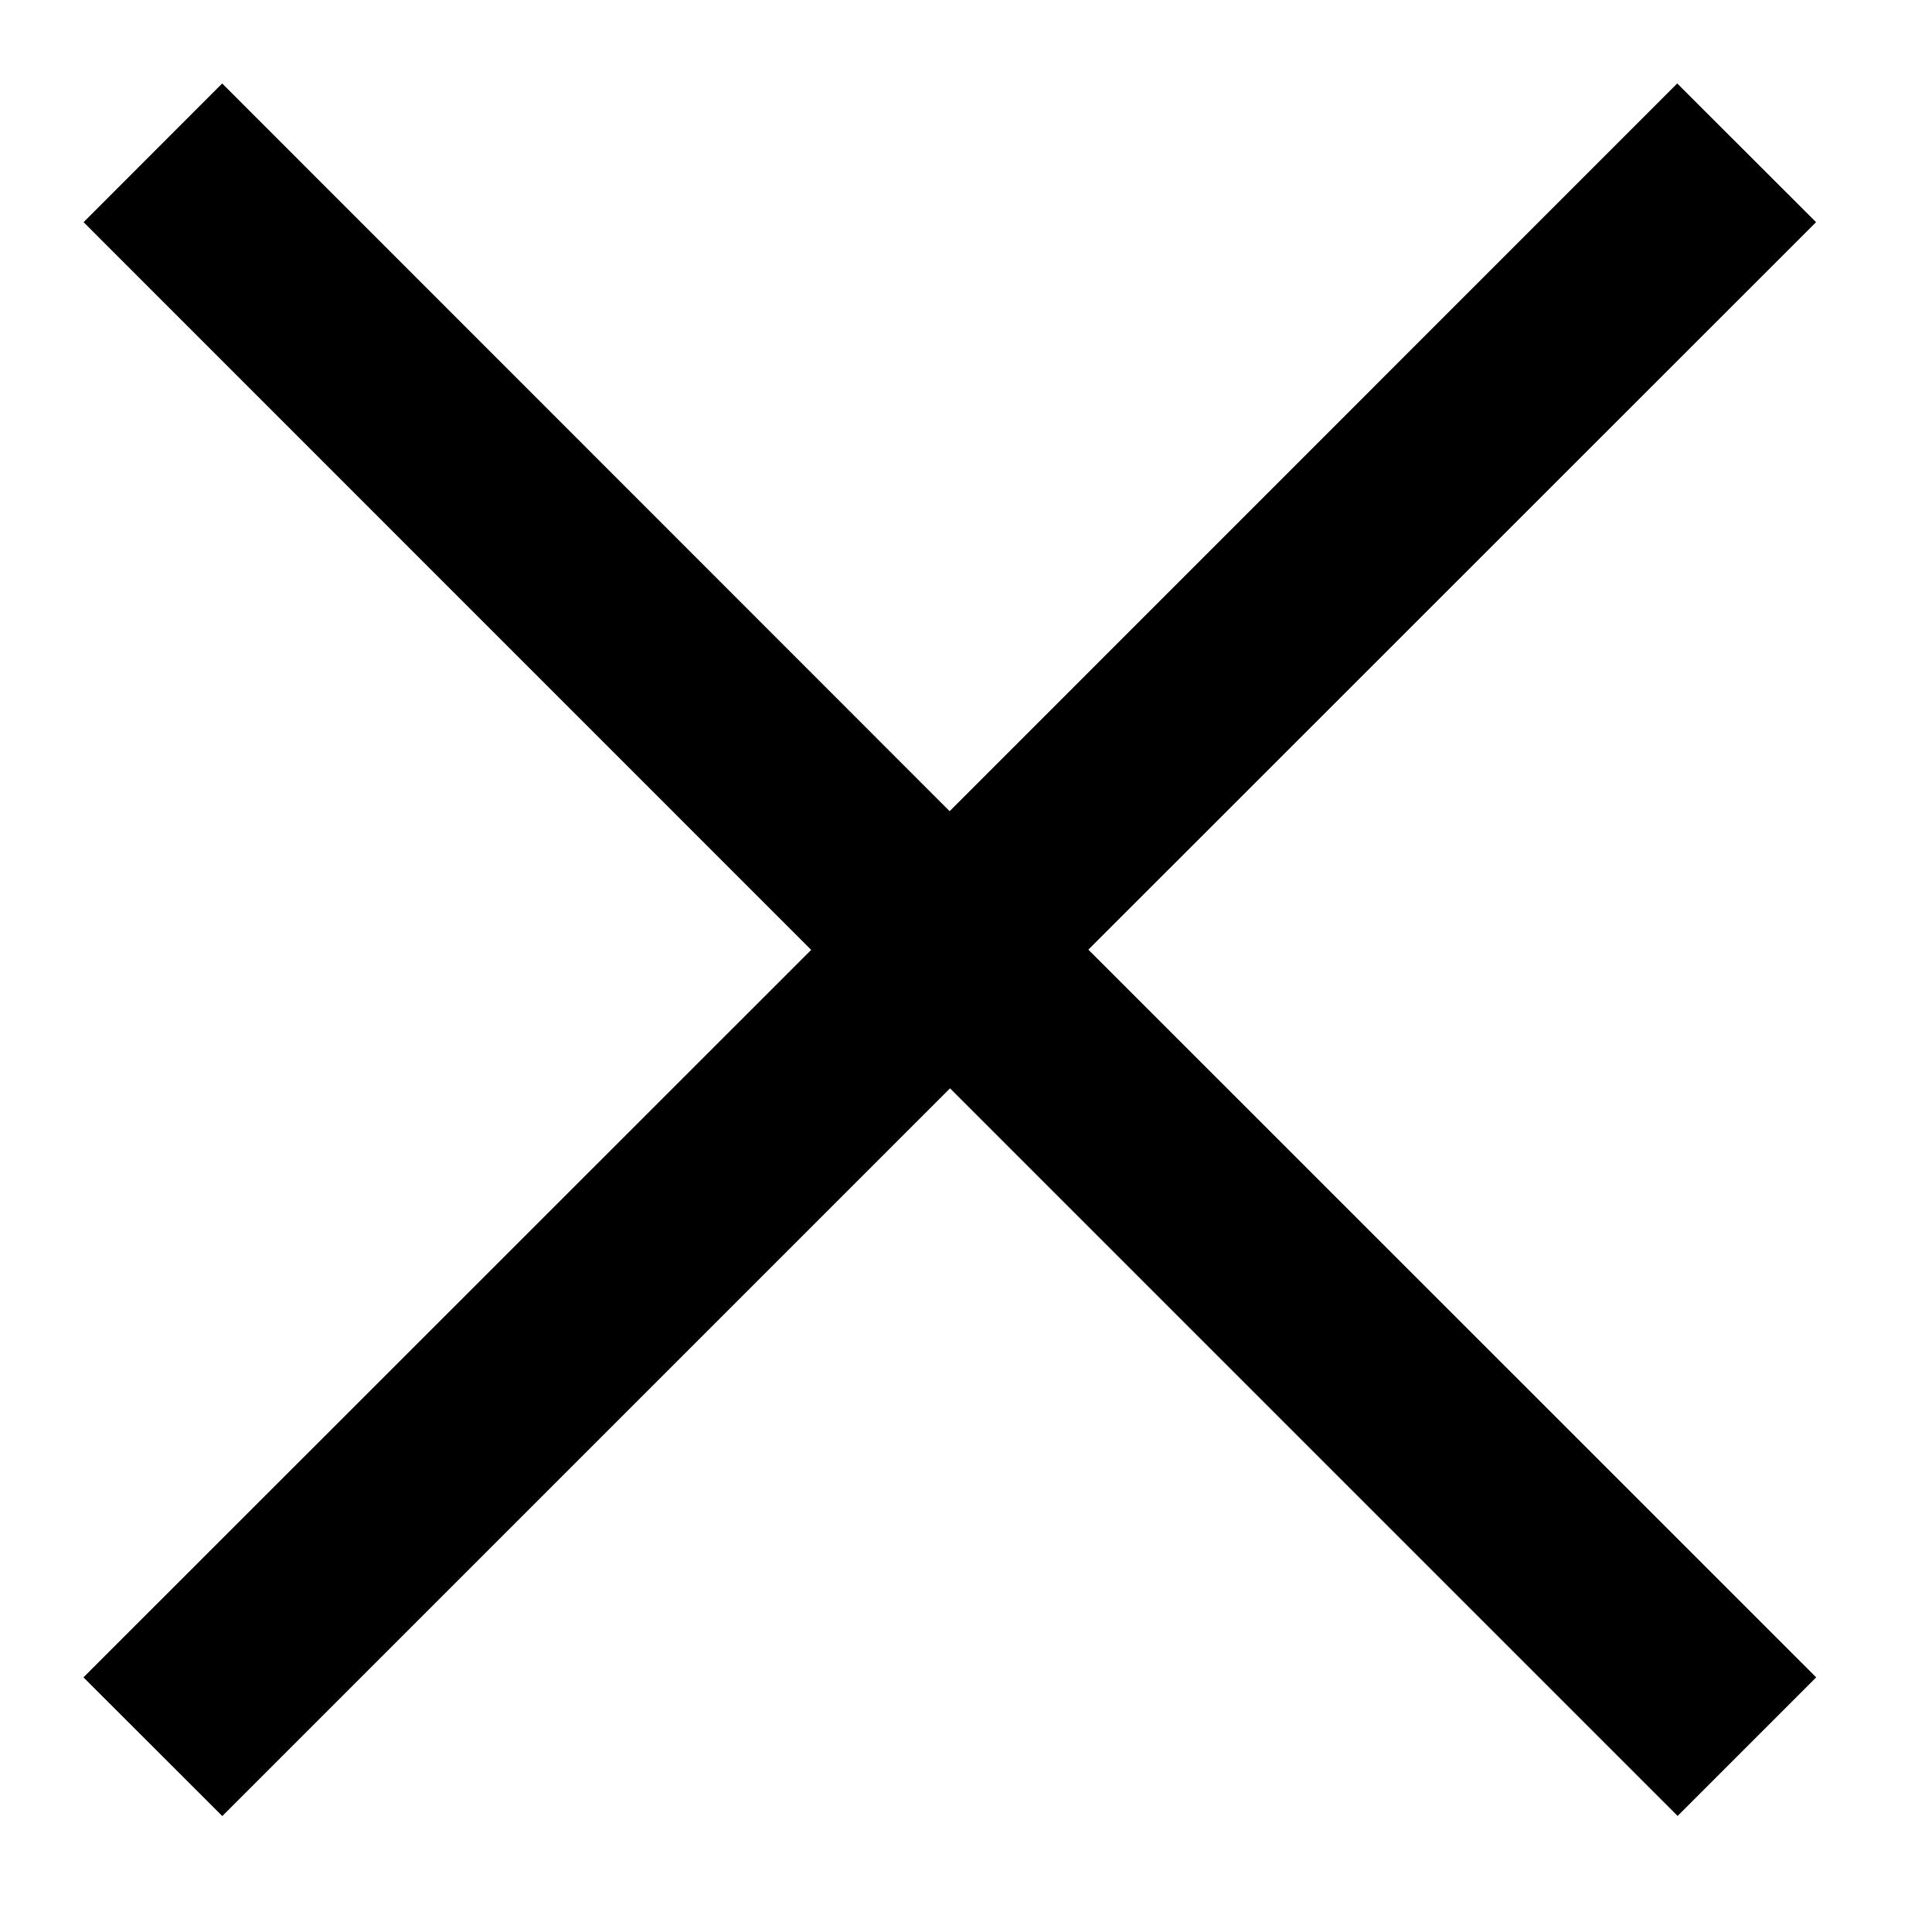
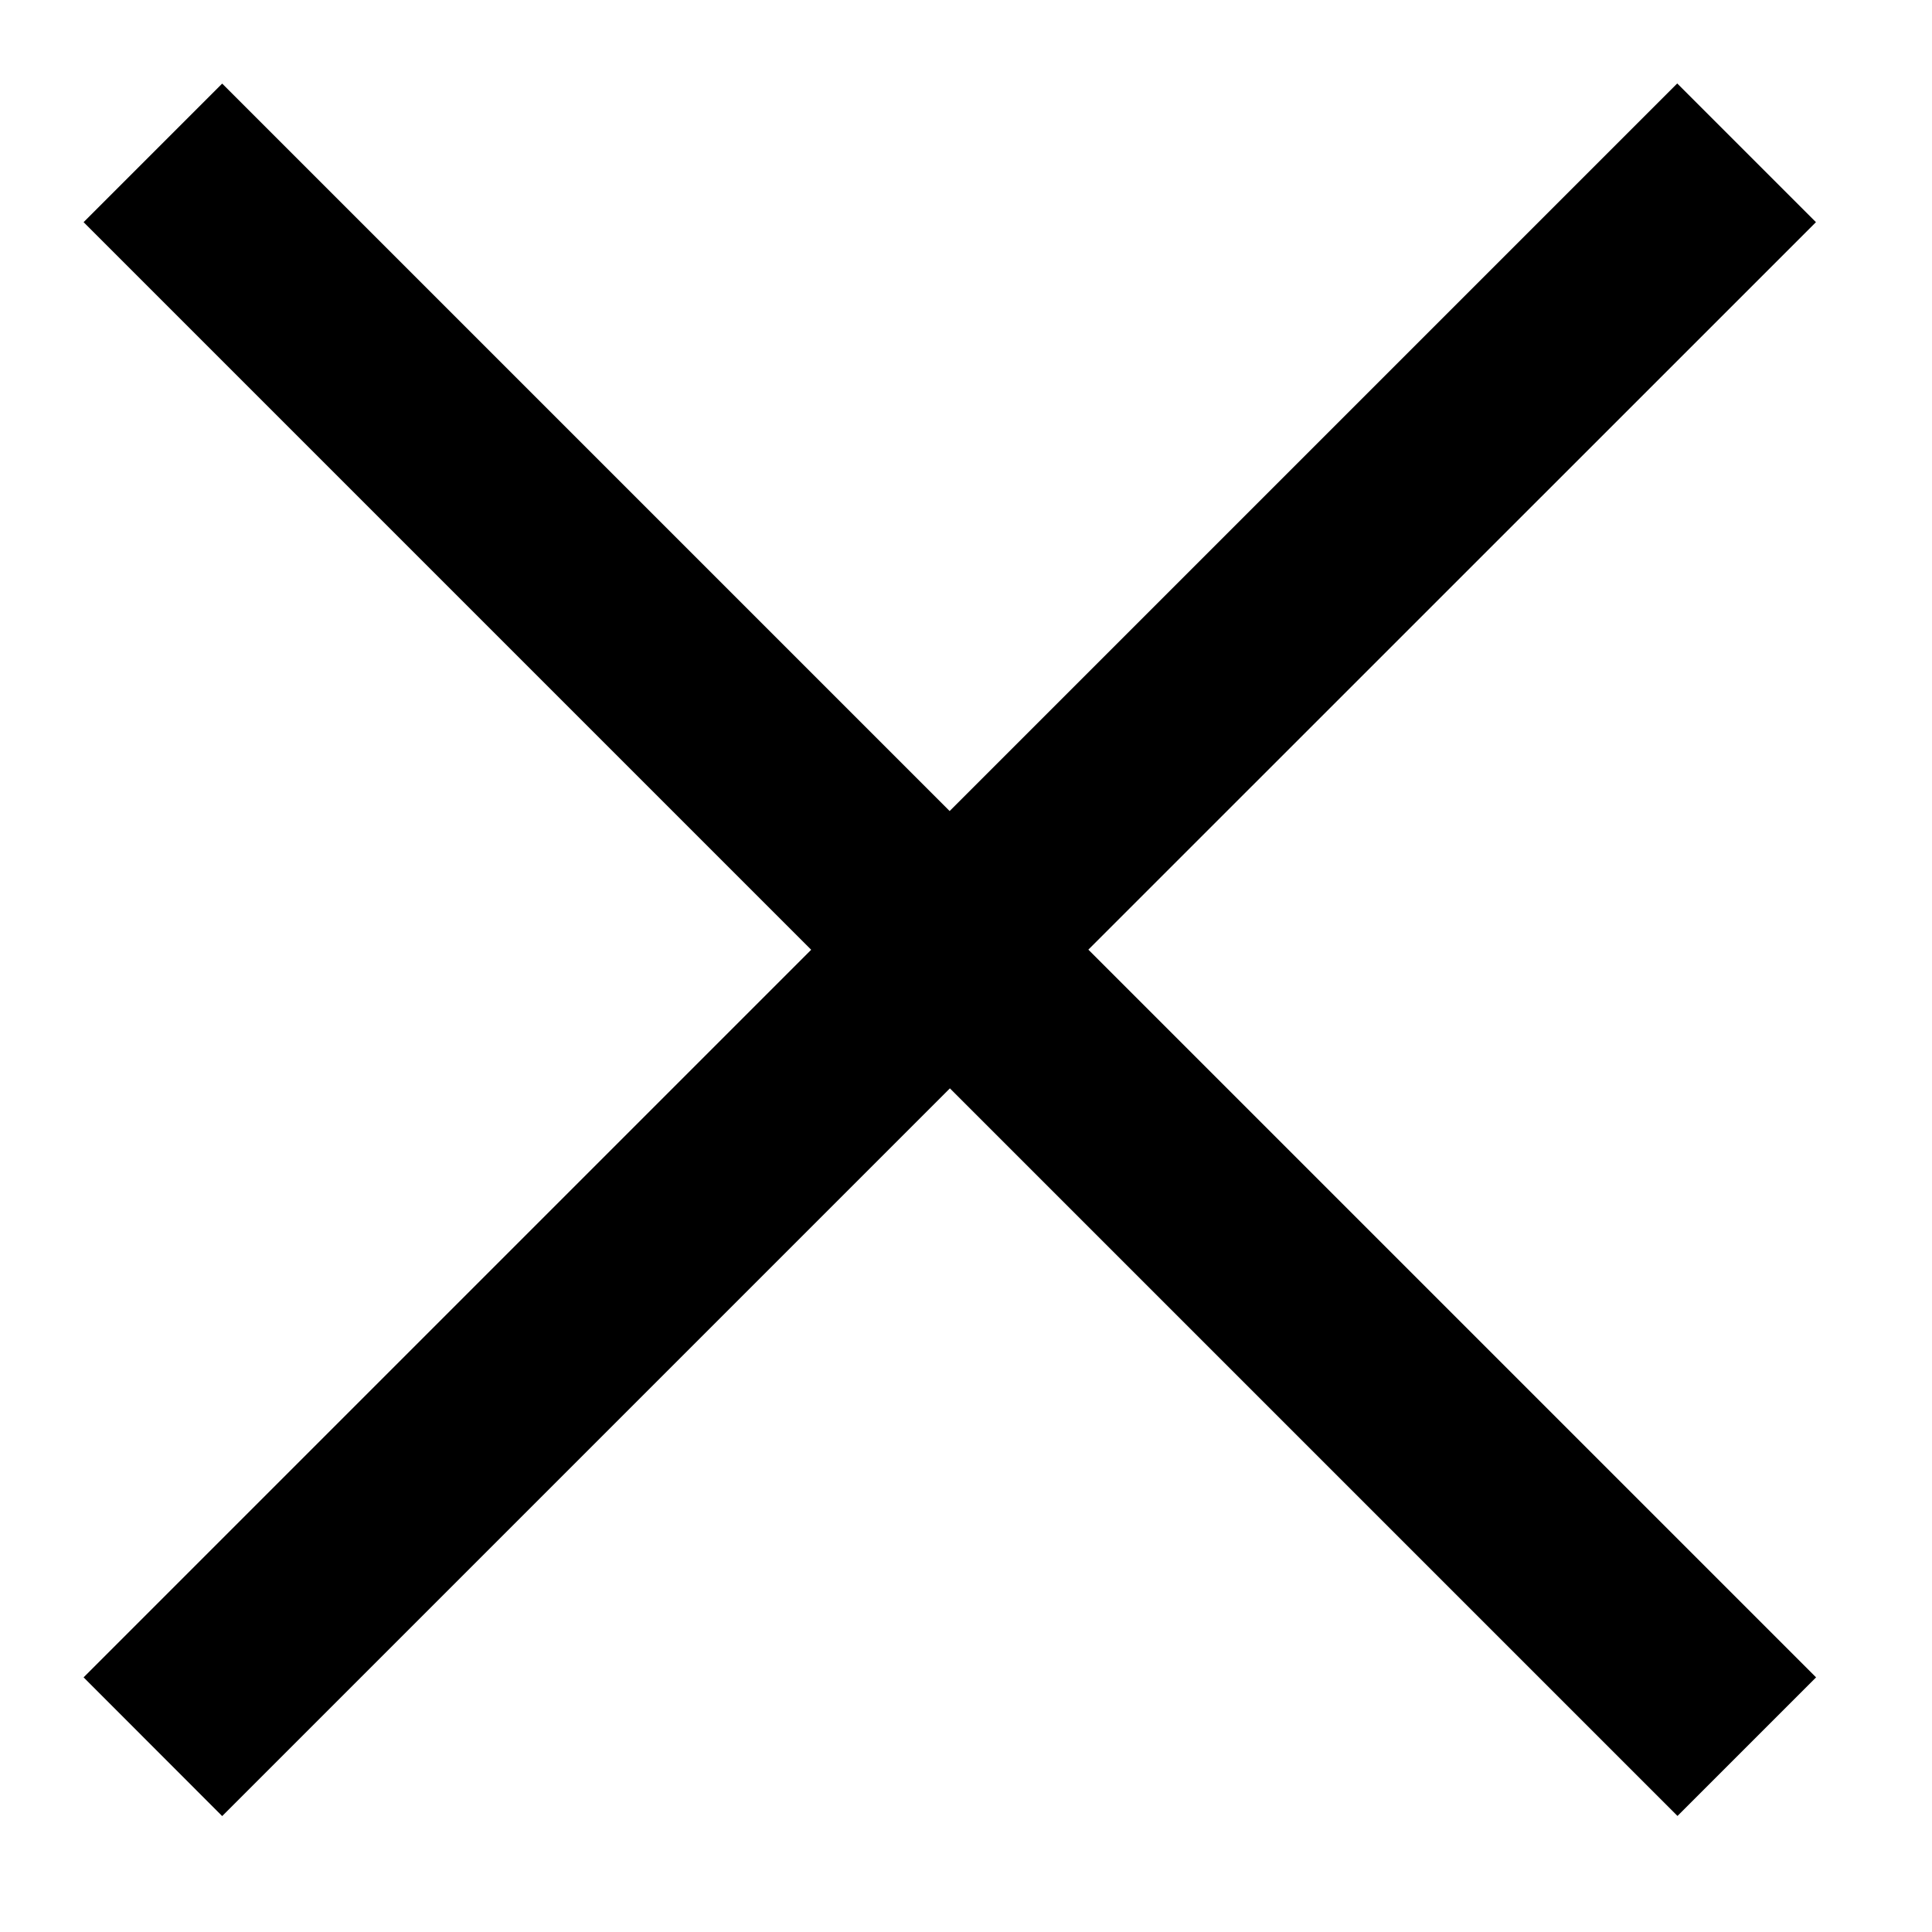
- <svg xmlns="http://www.w3.org/2000/svg" width="15" height="15" fill="none">
-   <path d="M14.1 13.022L8.45 7.373l5.65-5.648L13.022.648l-5.649 5.65L1.725.648.649 1.725l5.649 5.65-5.65 5.648L1.726 14.1l5.65-5.65 5.649 5.649 1.076-1.076v-.001z" fill="#000" />
+ <svg xmlns="http://www.w3.org/2000/svg" width="15" height="15" viewBox="0 0 15 15" fill="none">
+   <path d="M14.099 13.022L8.45 7.373L14.099 1.725L13.022 0.648L7.373 6.297L1.725 0.649L0.649 1.725L6.298 7.374L0.649 13.023L1.725 14.1L7.375 8.45L13.024 14.099L14.1 13.023L14.099 13.022Z" fill="black" />
</svg>
